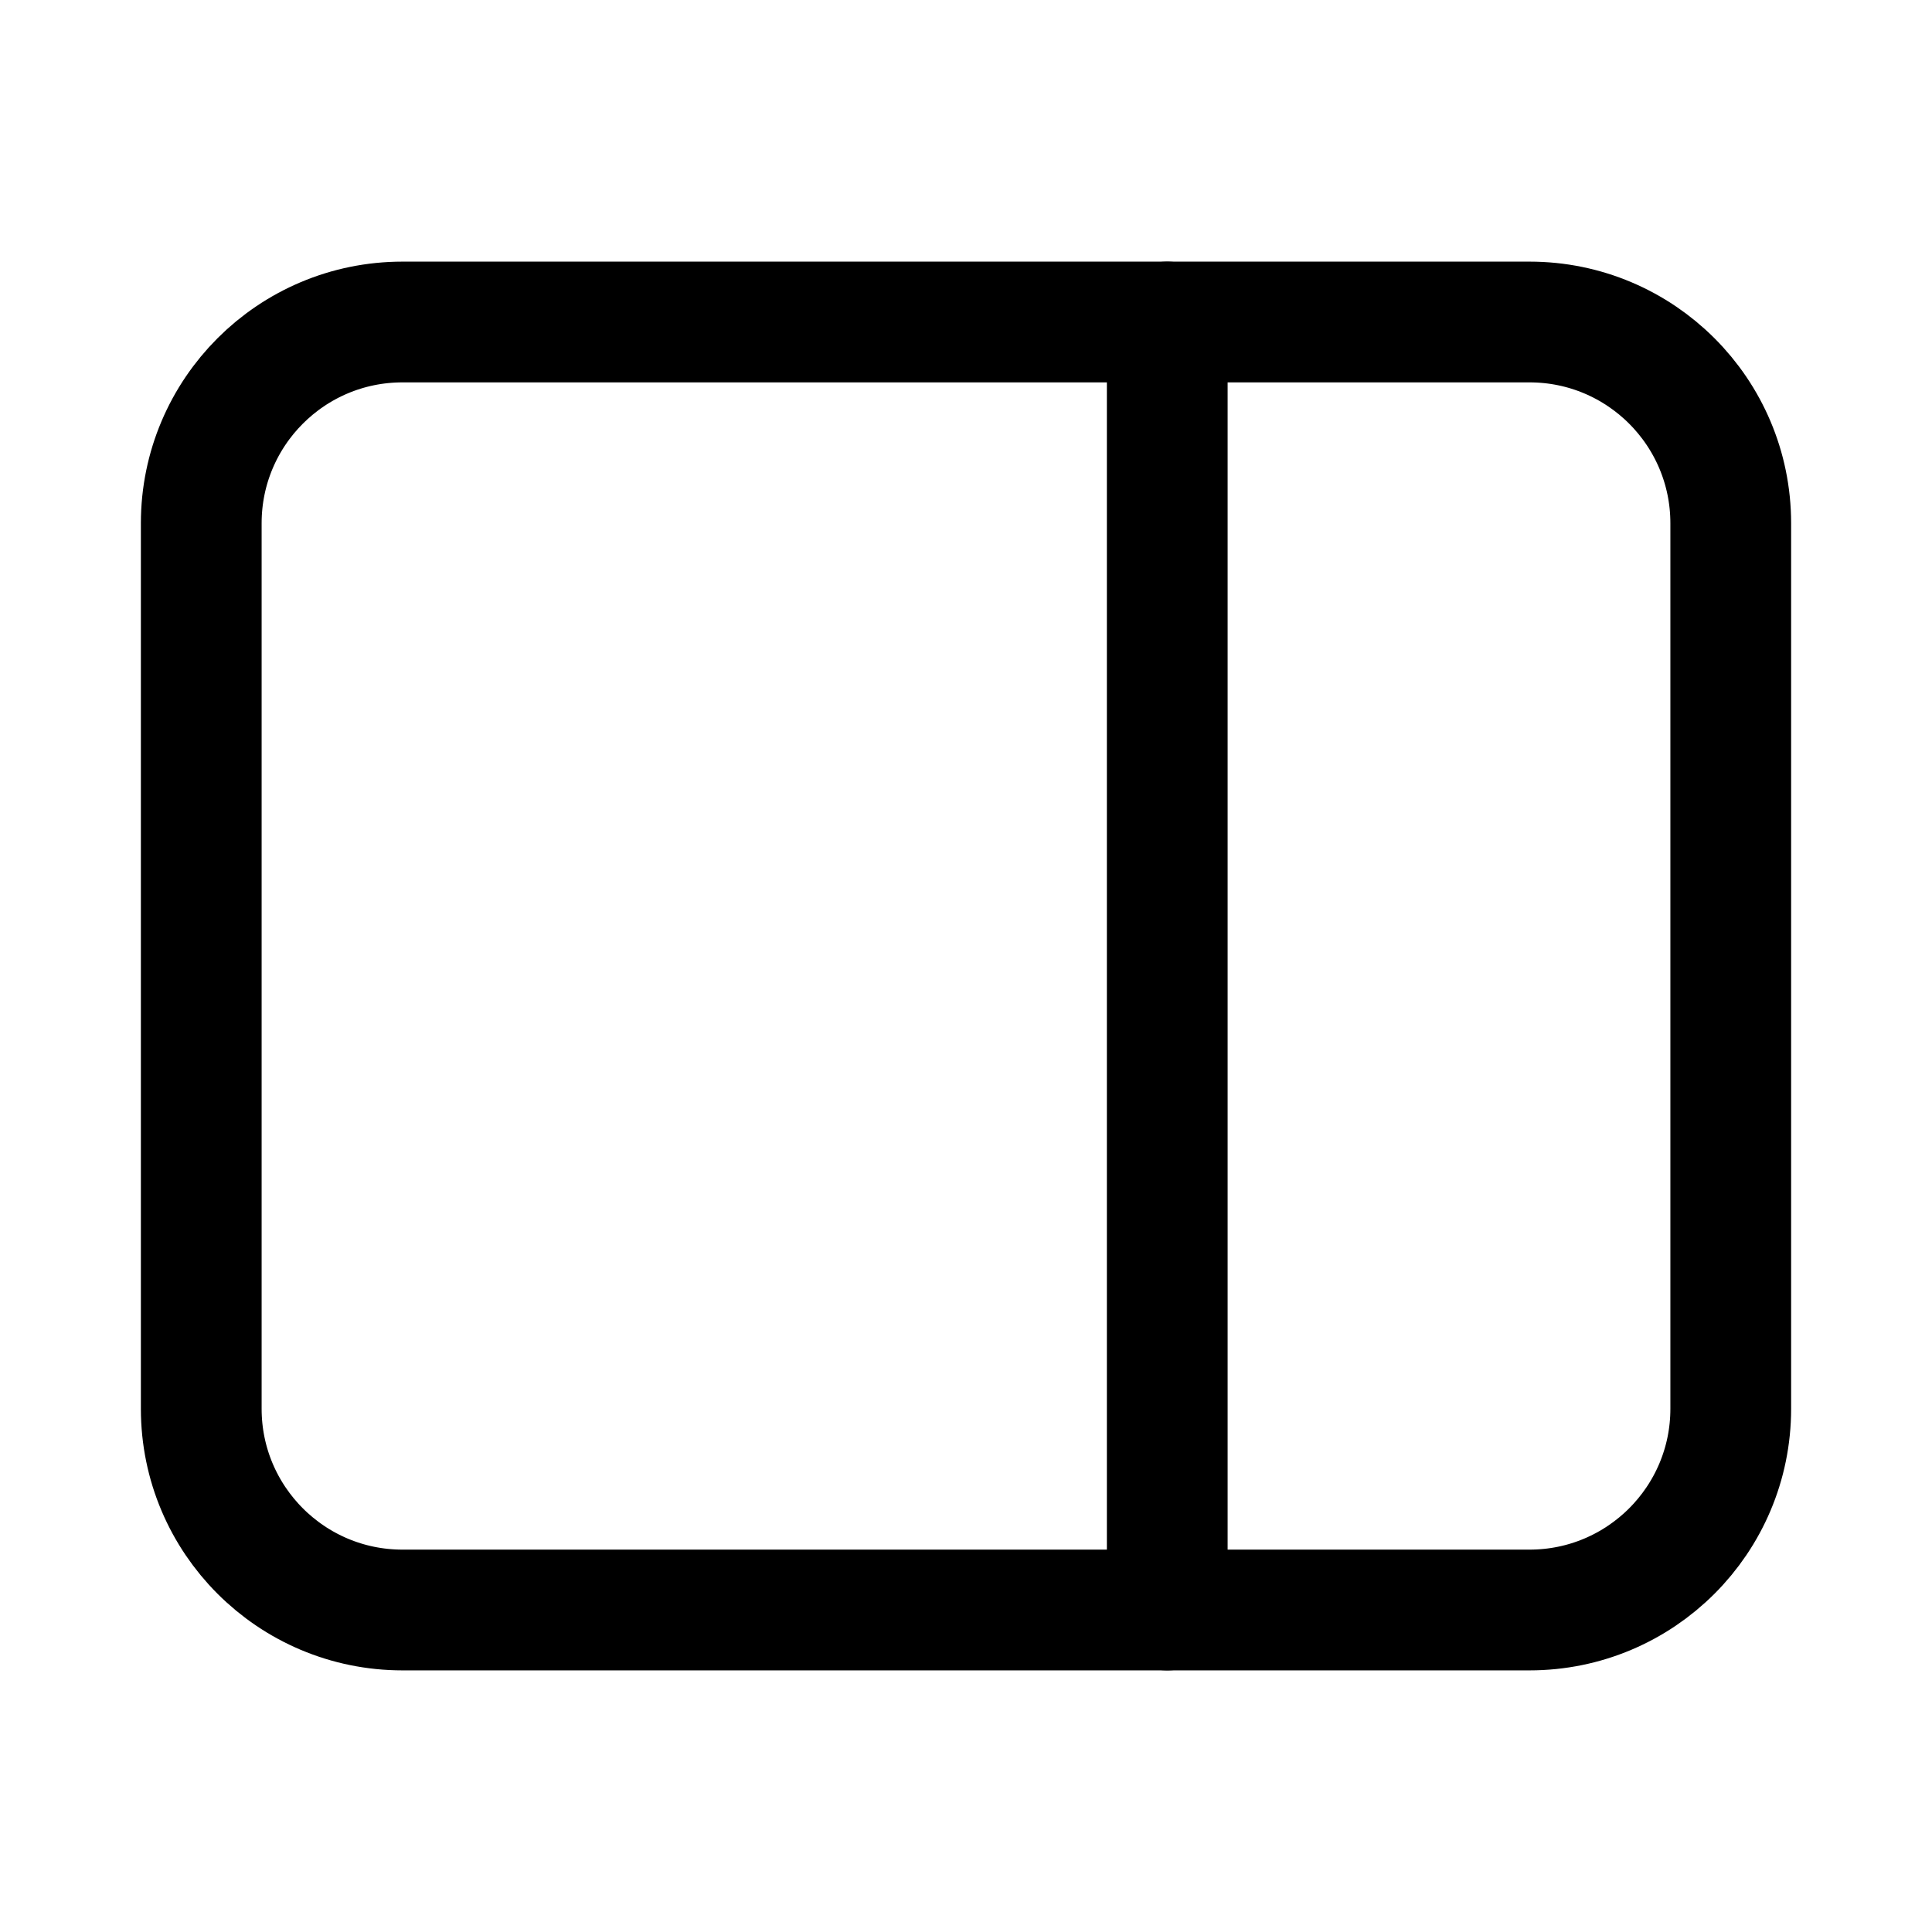
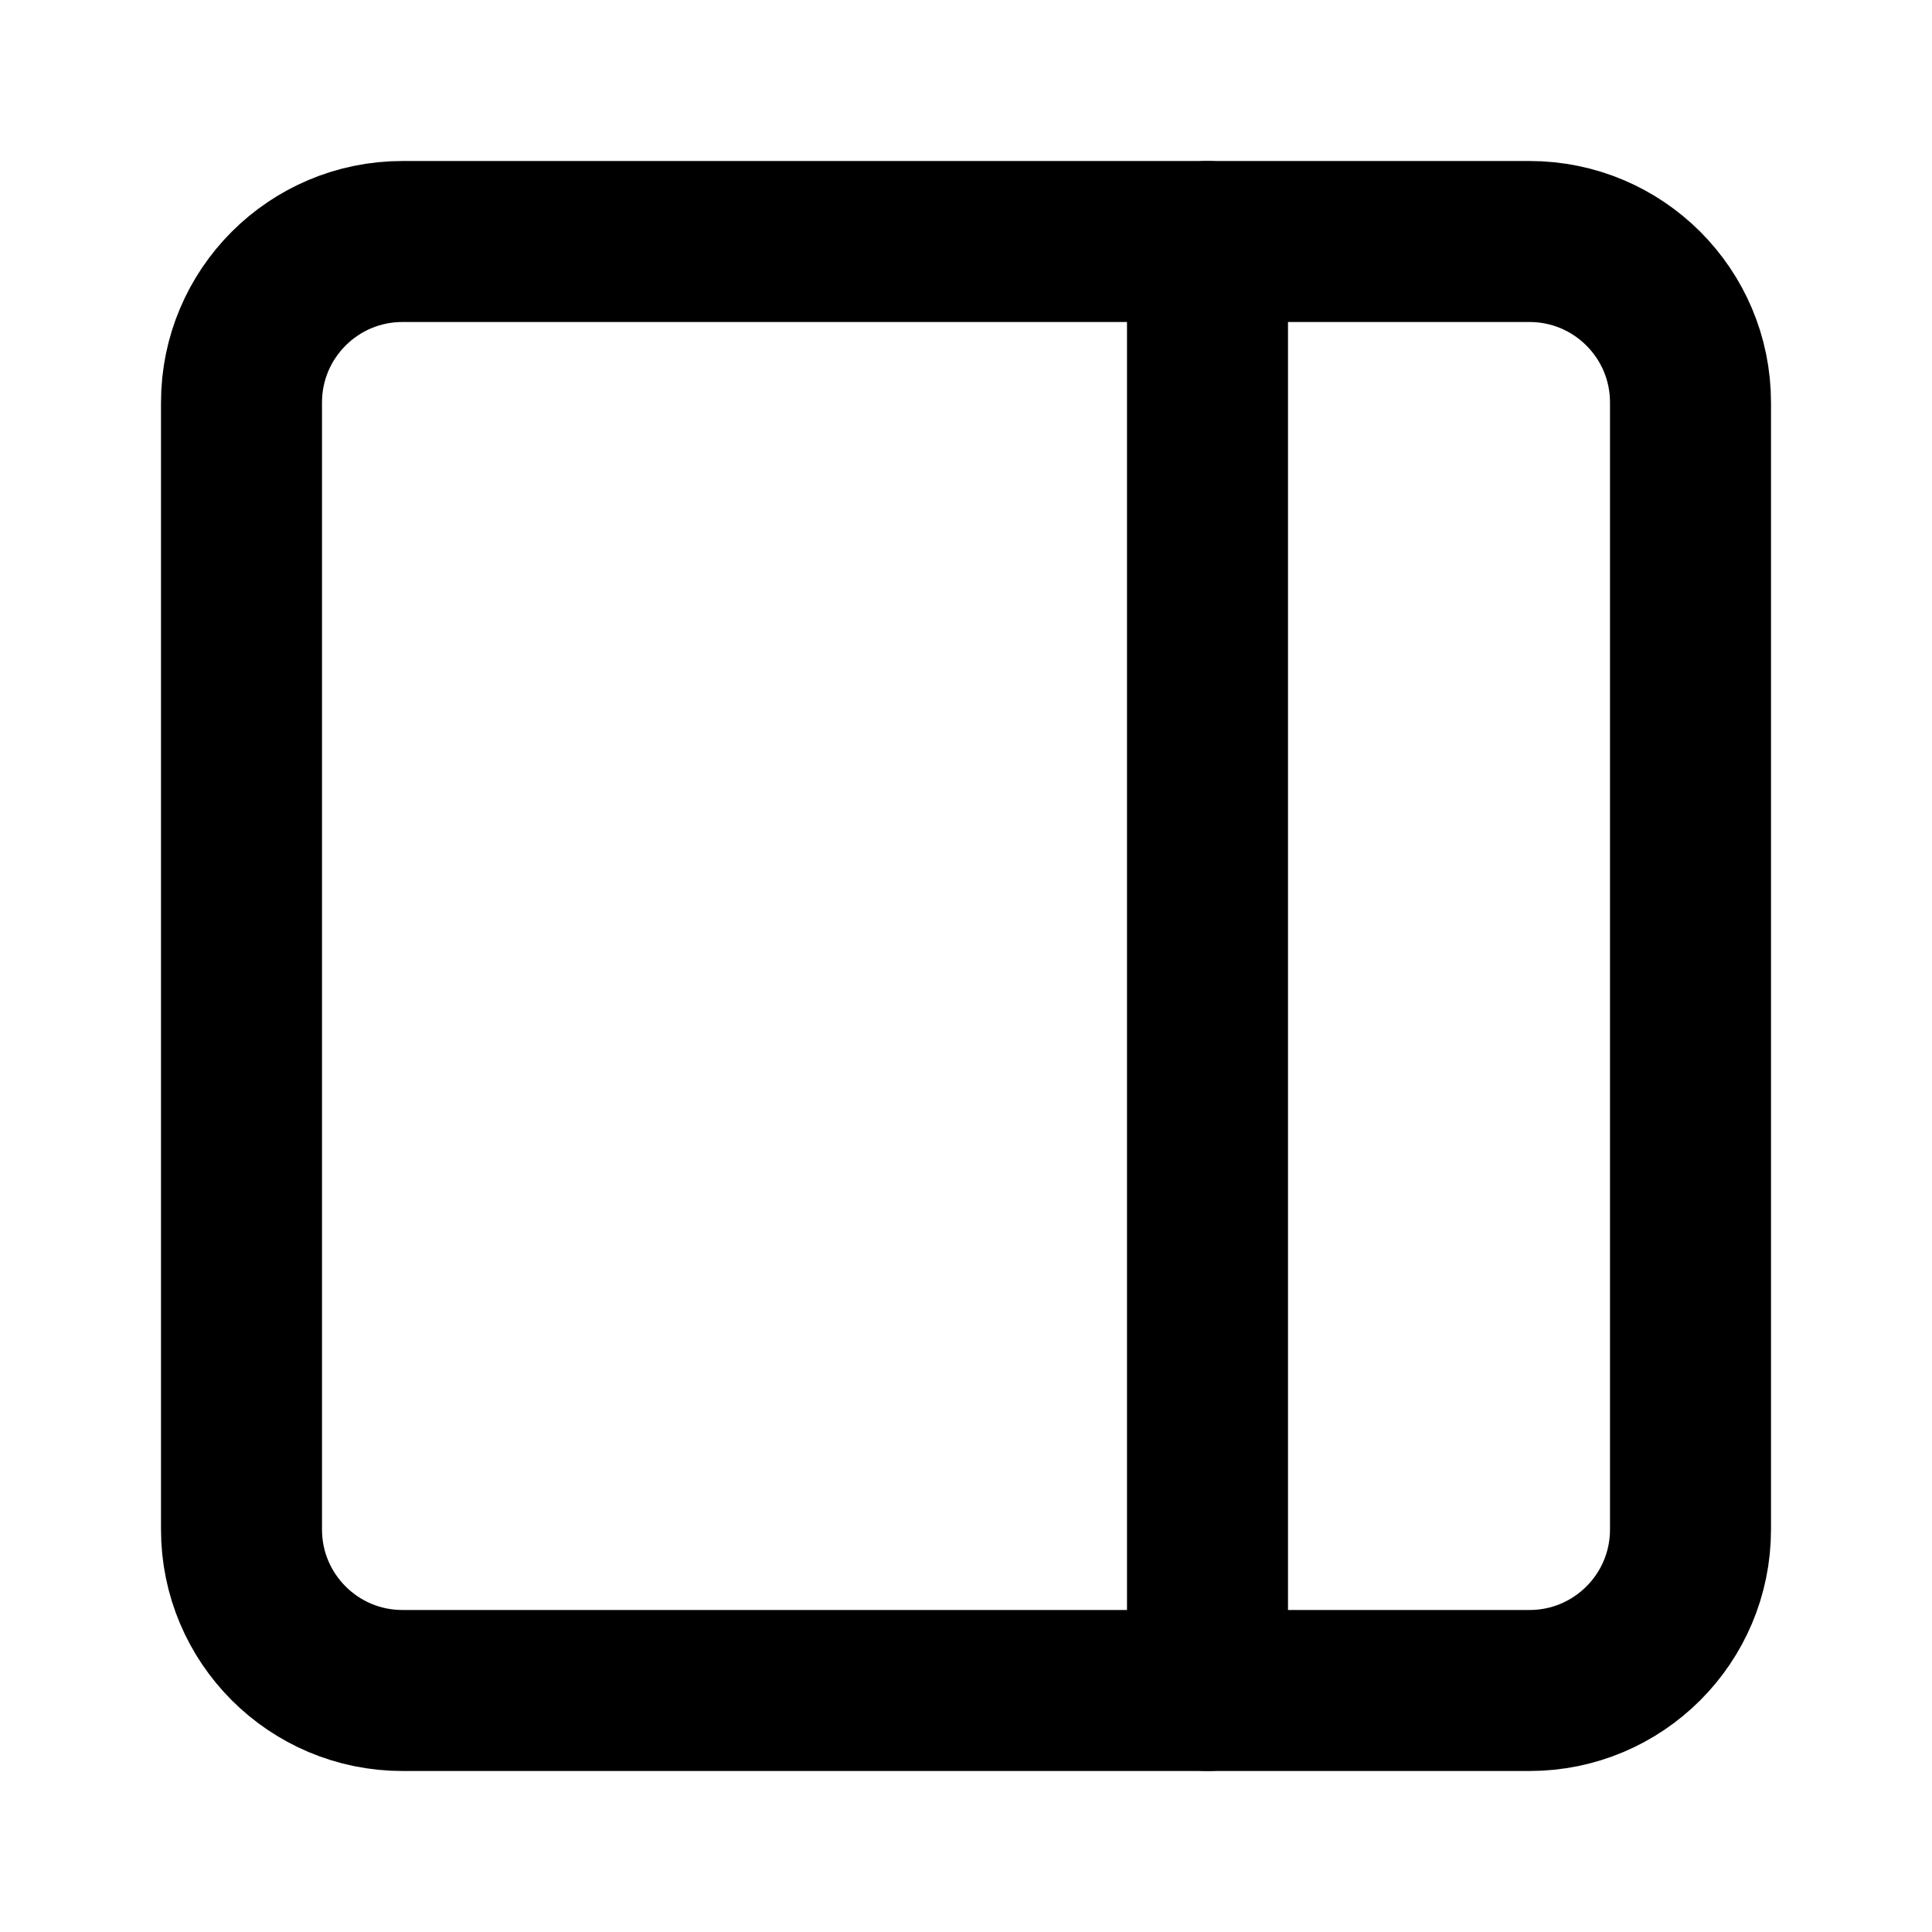
- <svg xmlns="http://www.w3.org/2000/svg" viewBox="0 0 24 24" fill="none" stroke="currentColor" stroke-width="1.5" stroke-linecap="round" stroke-linejoin="round">
-   <rect x="2.5" y="4" width="19" height="16" rx="2.5" />
-   <path d="M14.5 4v16" />
+ <svg xmlns="http://www.w3.org/2000/svg" viewBox="0 0 24 24">
+   <rect width="18" height="18" x="3" y="3" rx="2" stroke="currentColor" fill="none" stroke-linecap="round" stroke-linejoin="round" stroke-width="2" />
+   <path d="M 15 3 V 21" stroke="currentColor" fill="none" stroke-linecap="round" stroke-linejoin="round" stroke-width="2" />
</svg>
